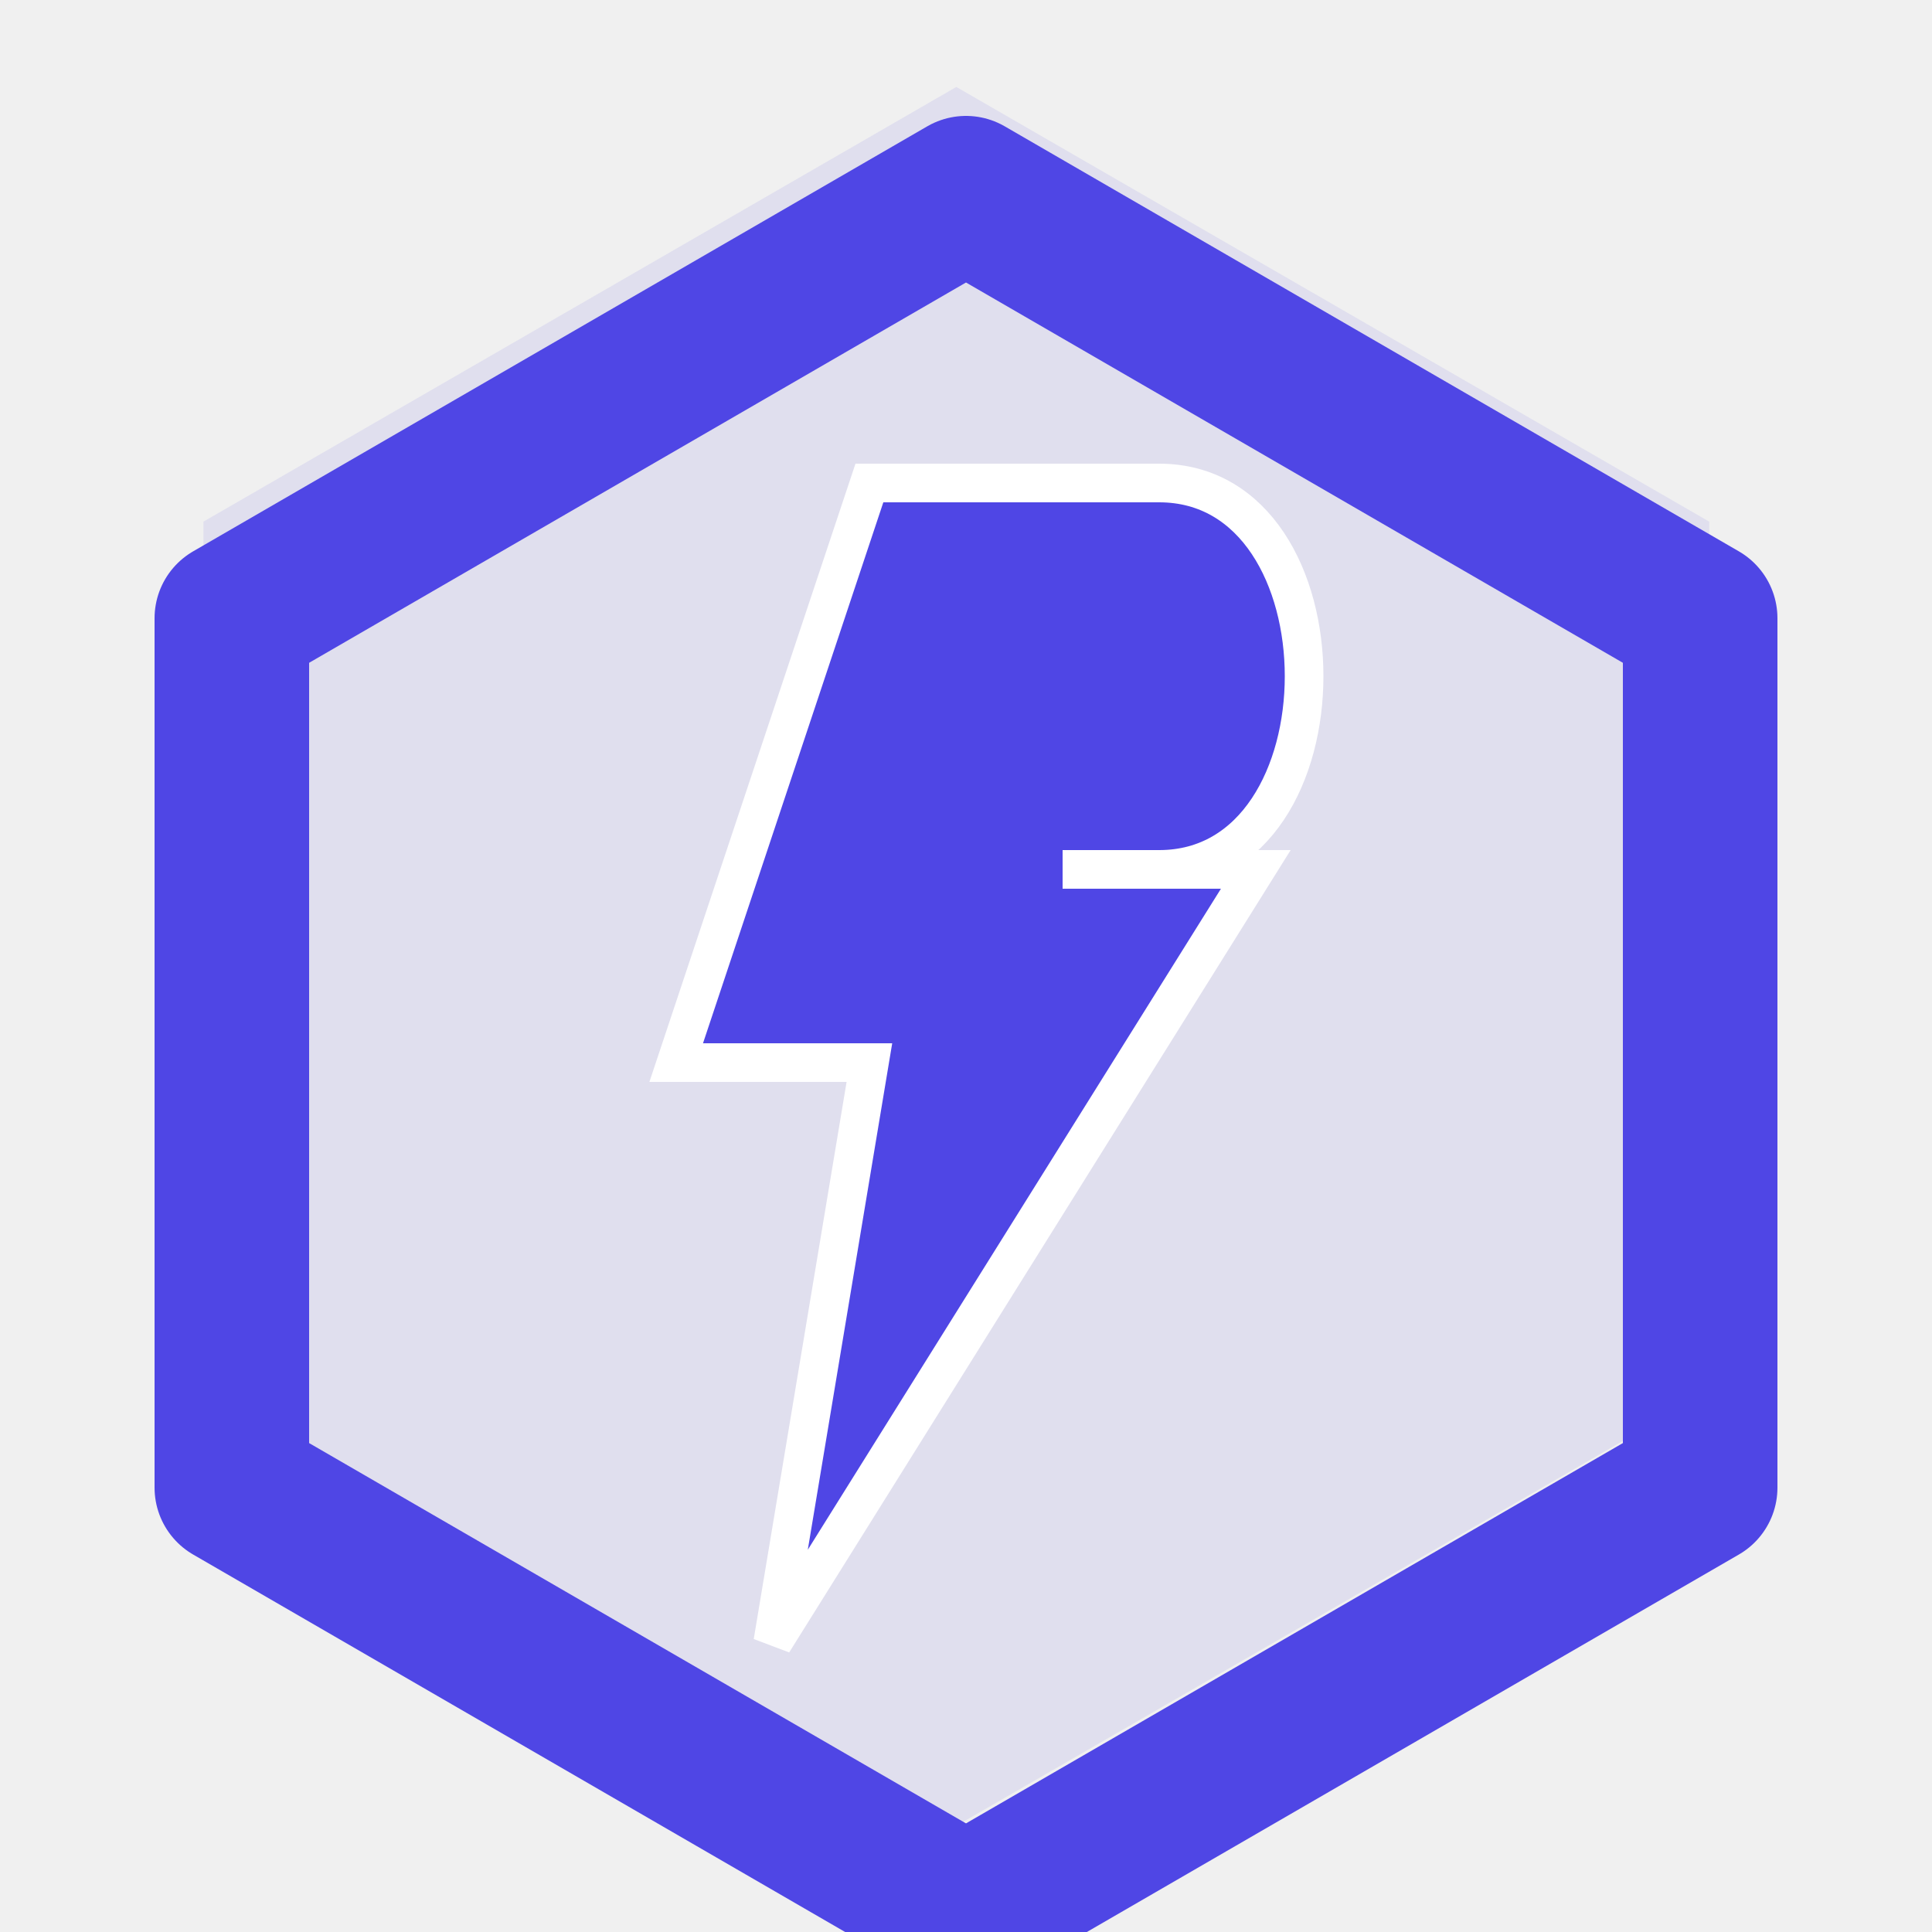
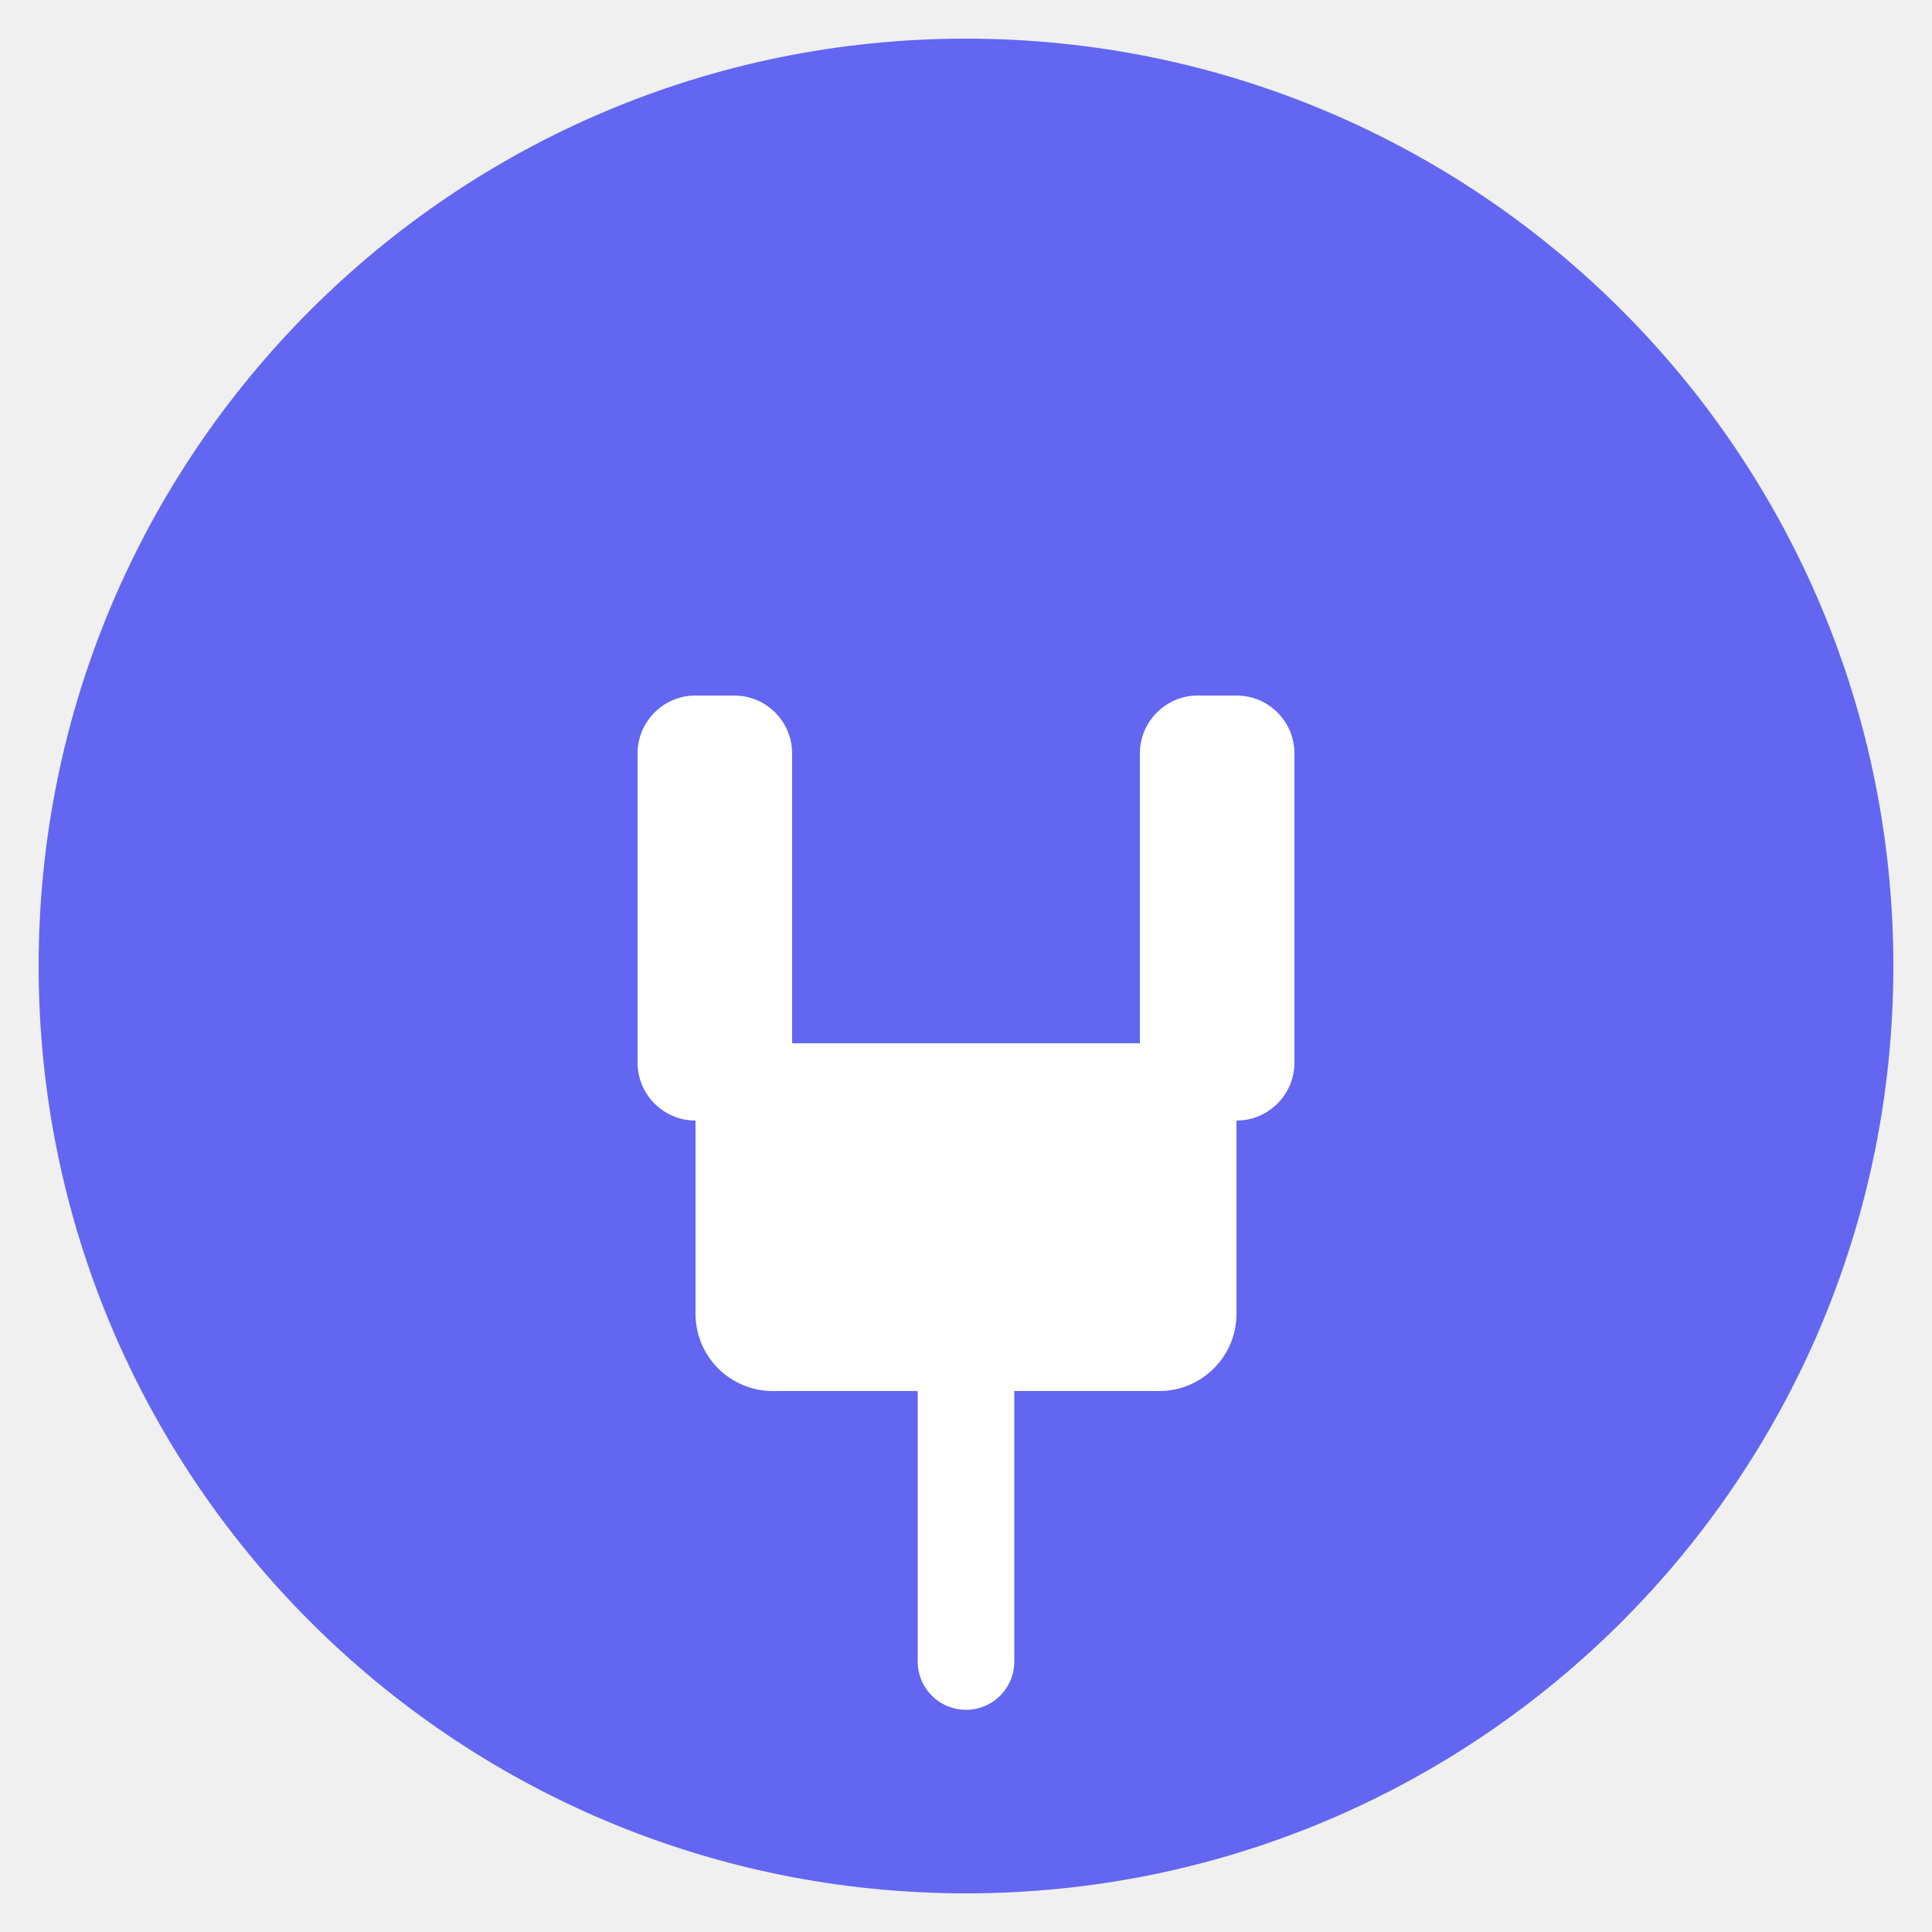
<svg xmlns="http://www.w3.org/2000/svg" viewBox="0 0 100 100" fill="none">
  <defs>
-     <linearGradient id="brandGrad" x1="0" y1="0" x2="100" y2="100">
-       <stop offset="0%" stop-color="#4F46E5" />
-       <stop offset="100%" stop-color="#7C3AED" />
+     <linearGradient id="plugGrad" x1="0" y1="0" x2="100" y2="100">
+       <stop offset="0%" stop-color="#6366f1" />
+       <stop offset="100%" stop-color="#4f46e5" />
    </linearGradient>
  </defs>
-   <path d="M50 5 L93.3 30 V80 L50 105 L6.7 80 V30 L50 5 Z" fill="url(#brandGrad)" transform="scale(0.9) translate(5,0)" opacity="0.1" />
-   <path d="M50 10 L88 32 V77 L50 99 L12 77 V32 L50 10 Z" stroke="url(#brandGrad)" stroke-width="8" stroke-linejoin="round" fill="none" />
-   <path d="M45 25 H60 C70 25 70 45 60 45 H55 L65 45 L40 85 L45 55 H35 L45 25 Z" fill="url(#brandGrad)" stroke="white" stroke-width="2" />
+   <circle cx="50" cy="50" r="48" fill="url(#plugGrad)" />
+   <rect x="36" y="54" width="28" height="18" rx="4" fill="white" />
+   <line x1="50" y1="72" x2="50" y2="86" stroke="white" stroke-width="5" stroke-linecap="round" />
+   <rect x="33" y="36" width="8" height="22" rx="3" fill="white" />
+   <rect x="59" y="36" width="8" height="22" rx="3" fill="white" />
</svg>
